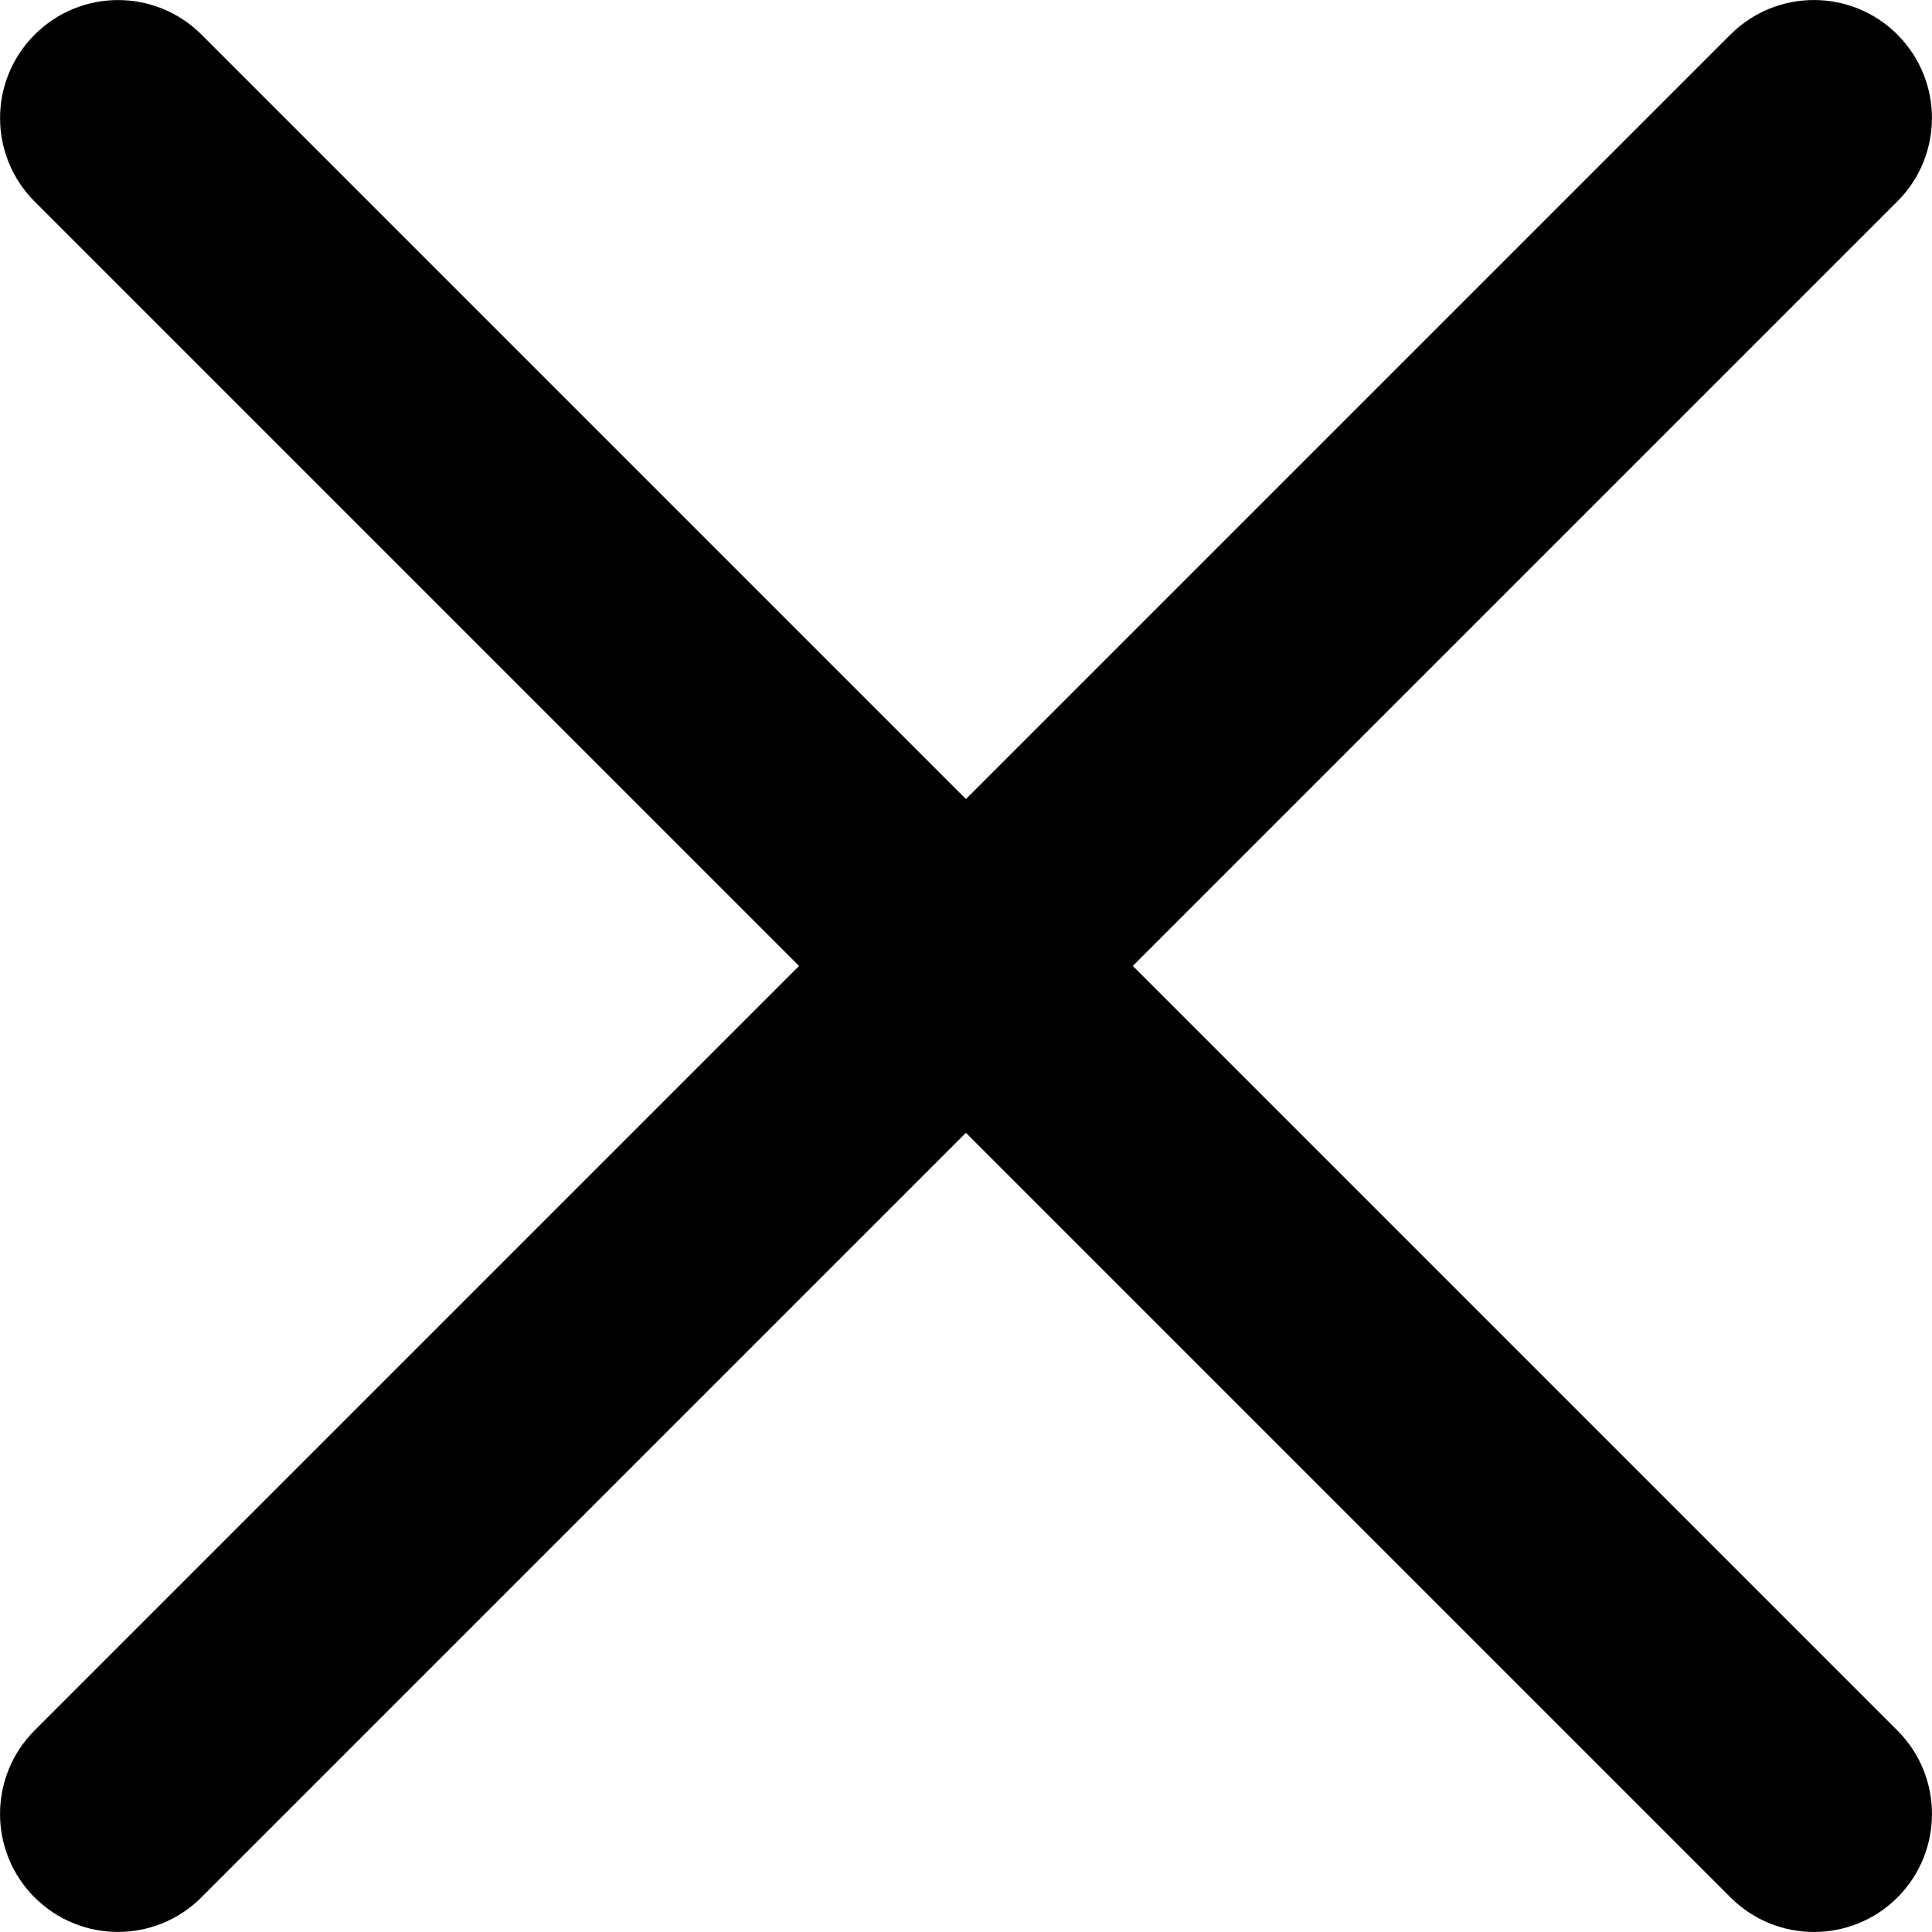
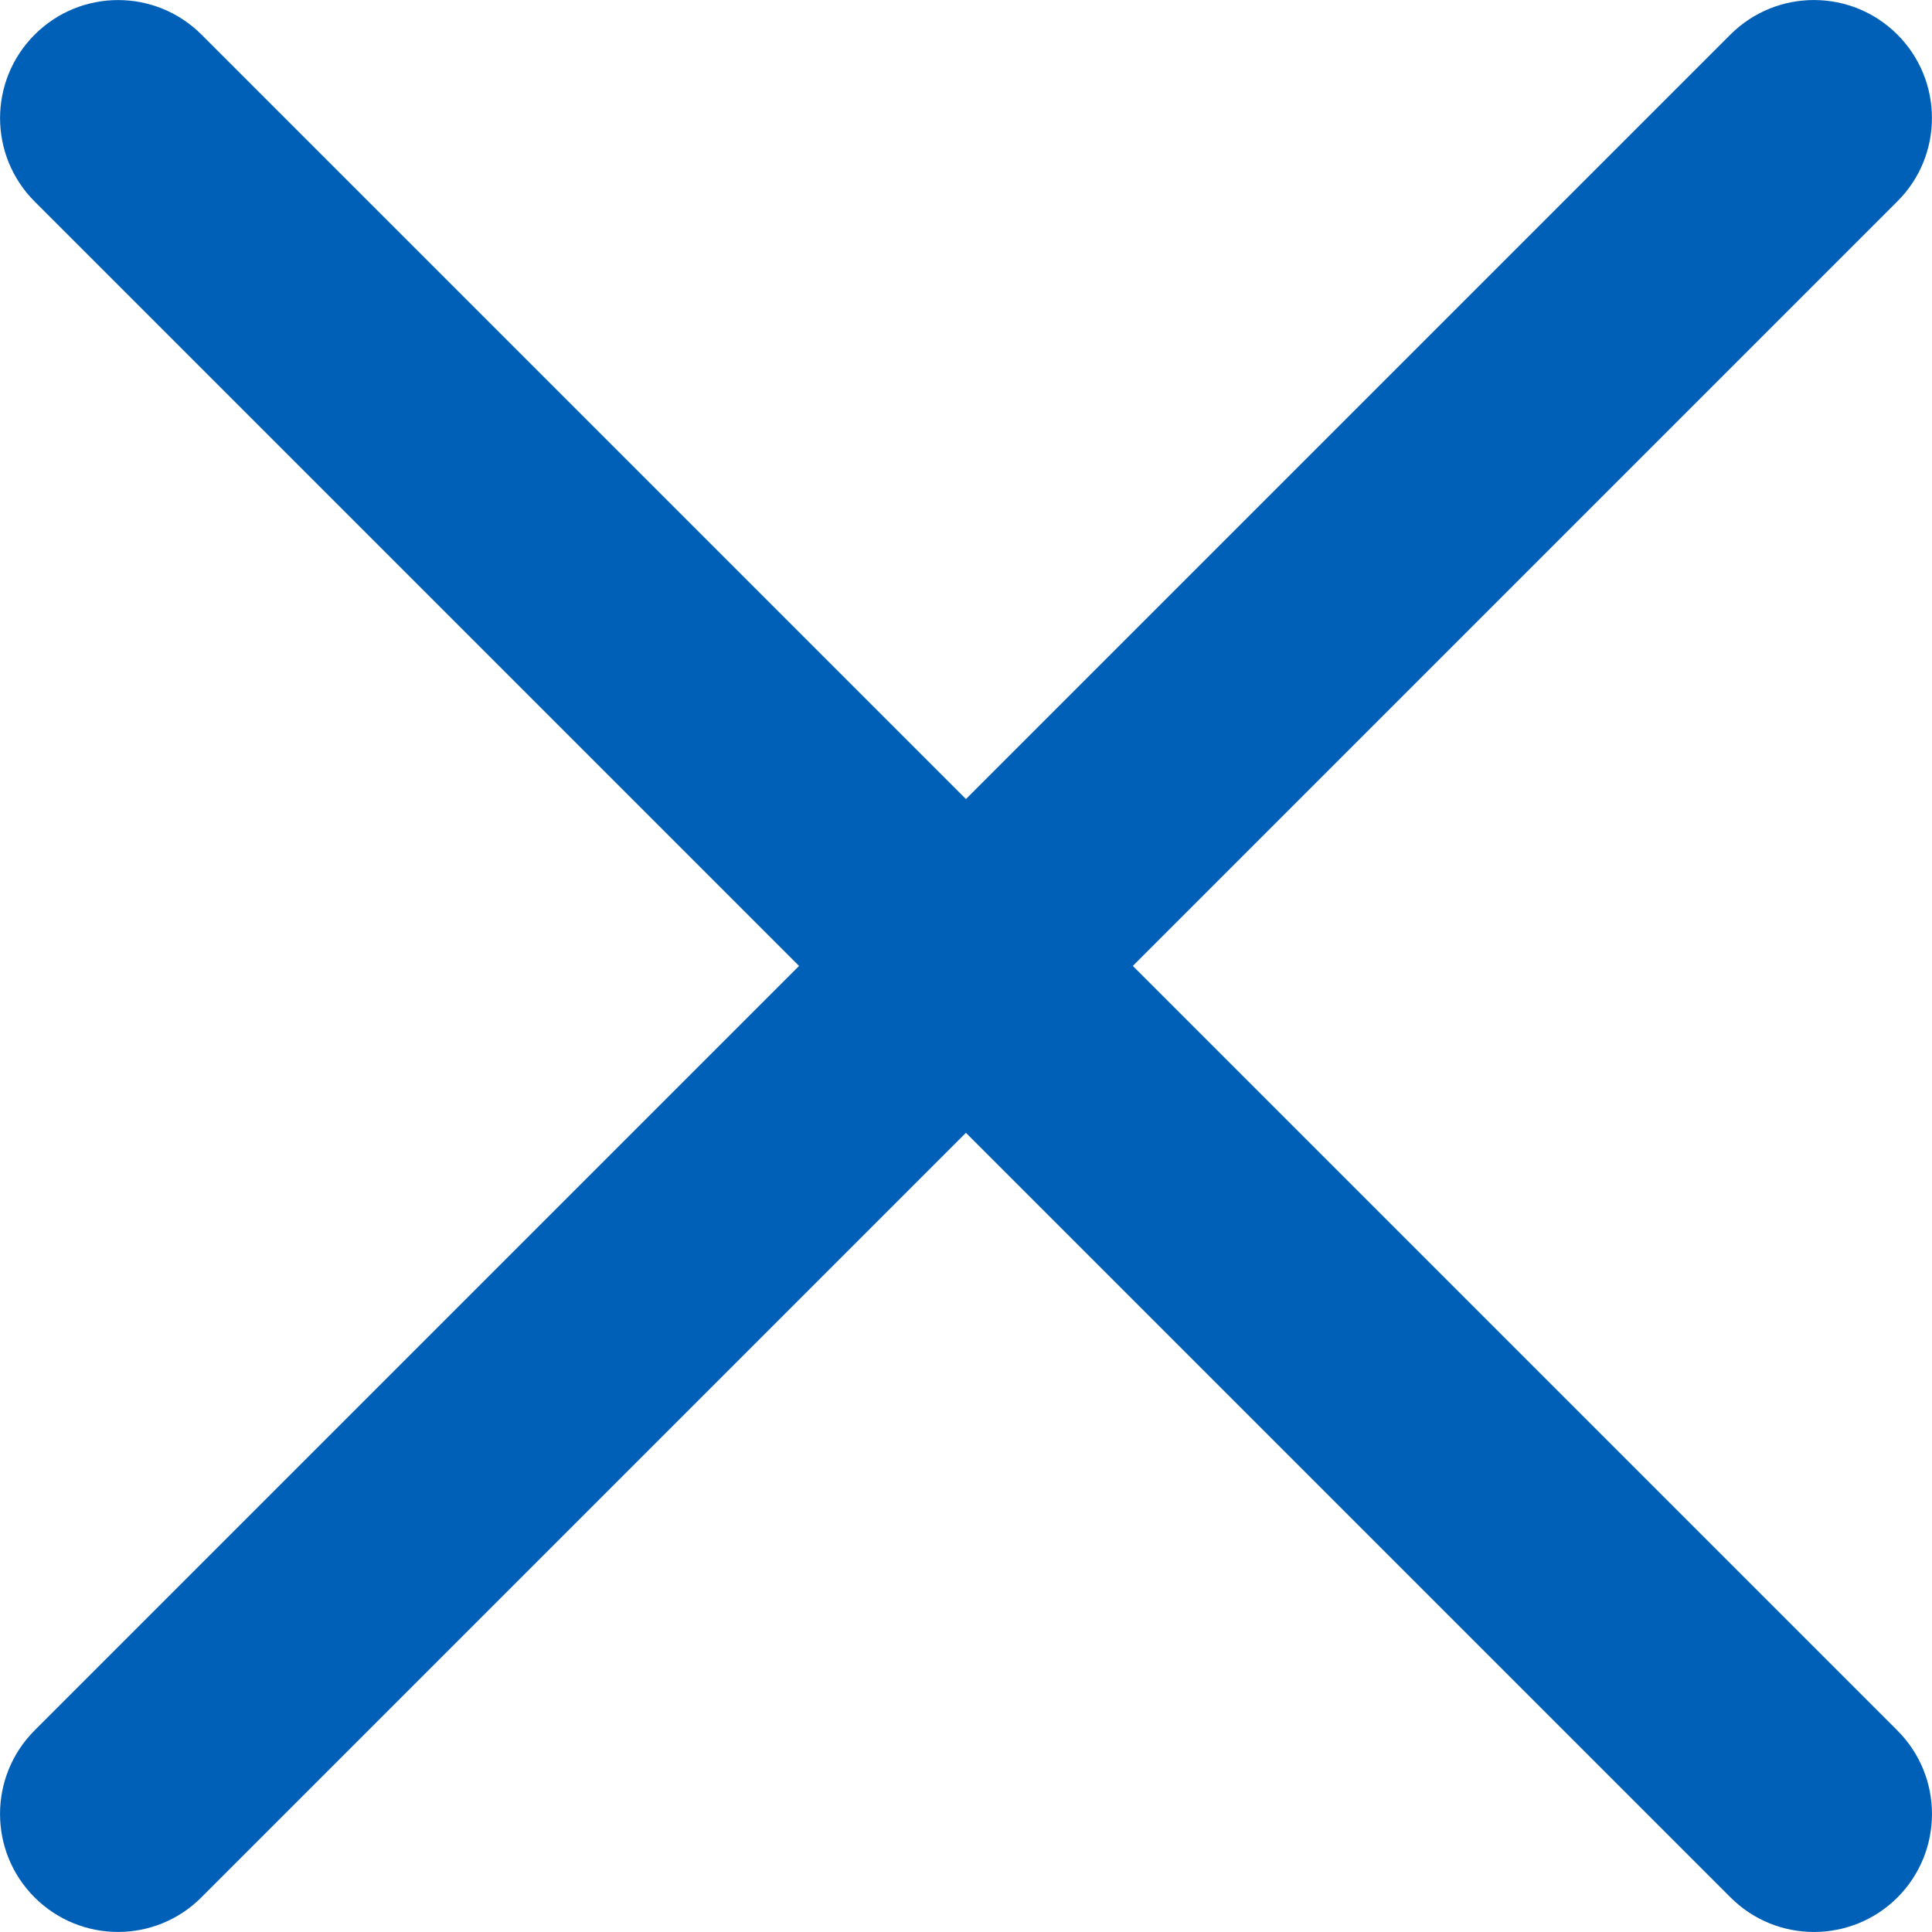
<svg xmlns="http://www.w3.org/2000/svg" width="16" height="16" viewBox="0 0 16 16" fill="none">
-   <g id="Vector">
-     <path fill-rule="evenodd" clip-rule="evenodd" d="M0.287 0.287C0.669 -0.095 1.287 -0.095 1.669 0.287L15.714 14.332C16.095 14.713 16.095 15.332 15.714 15.714C15.332 16.095 14.713 16.095 14.332 15.714L0.287 1.669C-0.095 1.287 -0.095 0.669 0.287 0.287Z" fill="black" />
-     <path fill-rule="evenodd" clip-rule="evenodd" d="M0.286 15.713C-0.095 15.332 -0.095 14.713 0.286 14.331L14.331 0.286C14.713 -0.095 15.331 -0.095 15.713 0.286C16.095 0.668 16.095 1.287 15.713 1.668L1.668 15.713C1.287 16.095 0.668 16.095 0.286 15.713Z" fill="black" />
-   </g>
+   <path fill-rule="evenodd" clip-rule="evenodd" d="M0.287 0.287C0.669 -0.095 1.287 -0.095 1.669 0.287L15.714 14.332C16.095 14.713 16.095 15.332 15.714 15.714C15.332 16.095 14.713 16.095 14.332 15.714L0.287 1.669C-0.095 1.287 -0.095 0.669 0.287 0.287Z" fill="#0060B7" />
+   <path fill-rule="evenodd" clip-rule="evenodd" d="M0.286 15.713C-0.095 15.332 -0.095 14.713 0.286 14.331L14.331 0.286C14.713 -0.095 15.331 -0.095 15.713 0.286C16.095 0.668 16.095 1.287 15.713 1.668L1.668 15.713C1.287 16.095 0.668 16.095 0.286 15.713Z" fill="#0060B7" />
</svg>
